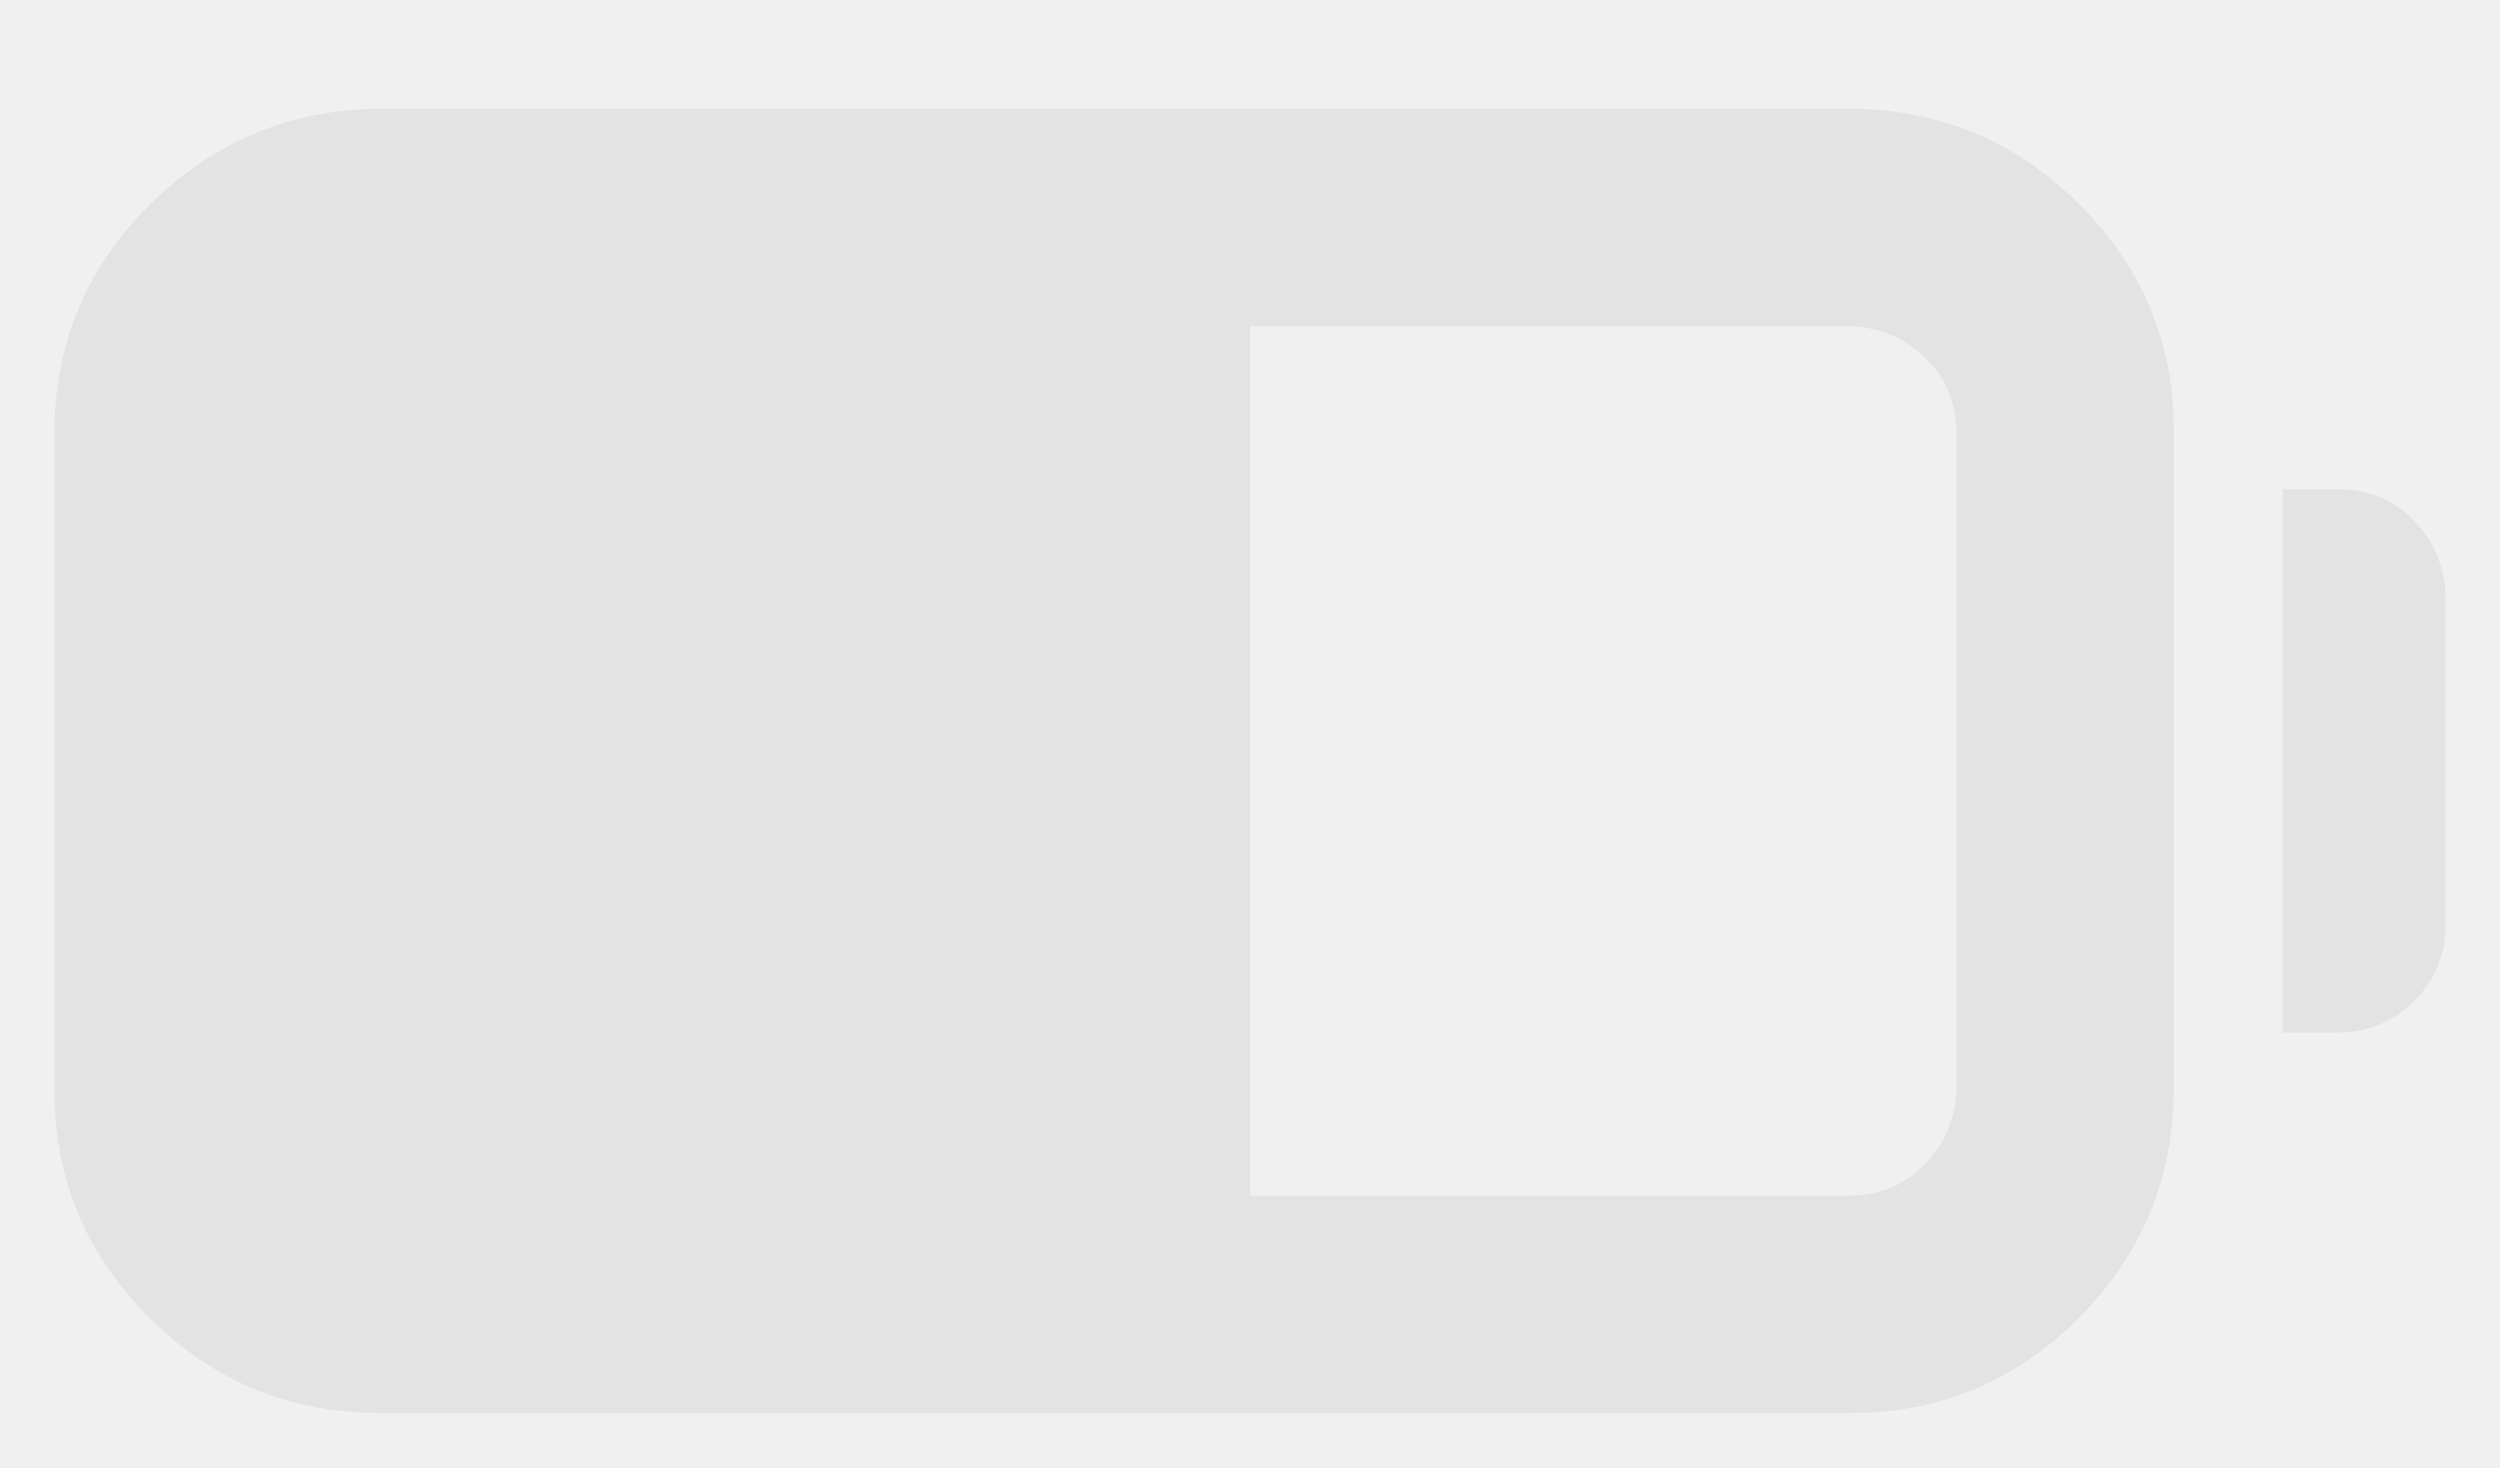
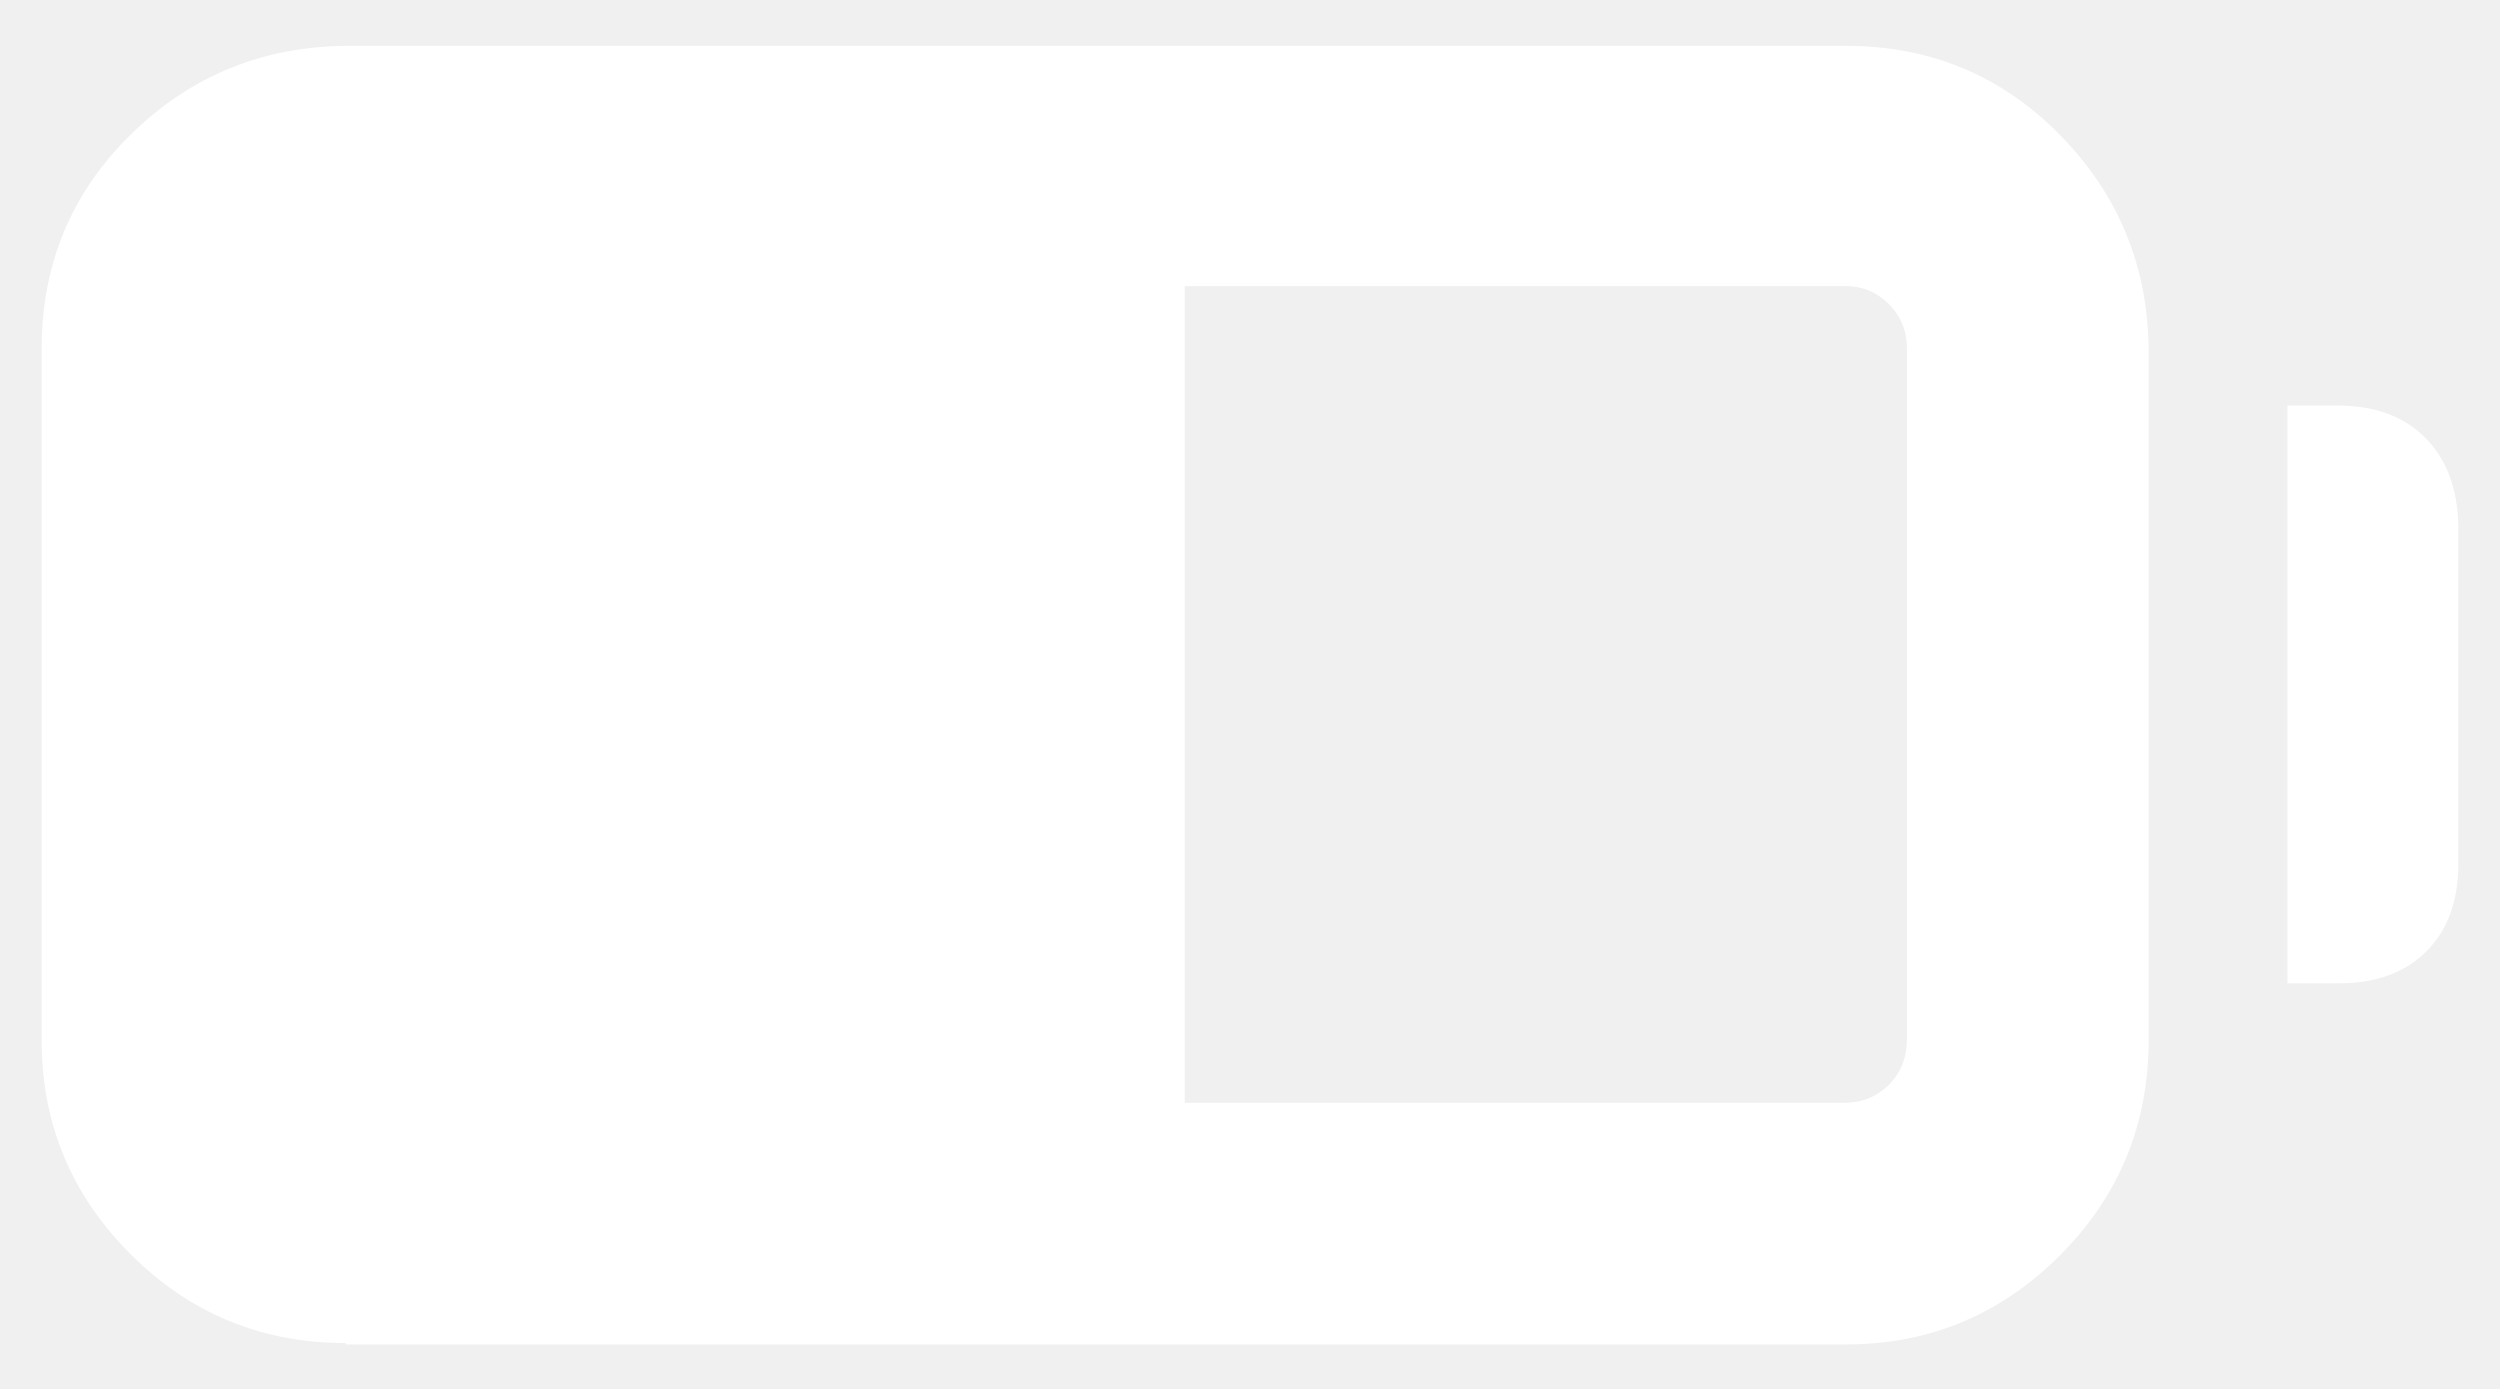
- <svg xmlns="http://www.w3.org/2000/svg" viewBox="0.5 5.0 23.0 13.5" height="13.5" width="23.0" fill="#e3e3e3">
-   <path d="M4,18q-1.25,0-2.13-0.88T1,15V9Q1,7.75 1.88,6.88T4,6H17.5q1.25,0 2.13,0.88T20.5,9v6q0,1.25-0.88,2.13T17.5,18H4Zm8-2h5.5q0.43,0 0.71-0.29T18.5,15V9q0-0.43-0.29-0.71T17.5,8H12v8Zm9.5-1.5v-5H22q0.43,0 0.71,0.29T23,10.5v3q0,0.42-0.29,0.71T22,14.5H21.5Z" />
+ <svg xmlns="http://www.w3.org/2000/svg" viewBox="1.5 5.0 18.0 10.0" width="18.0" height="10.0" fill="#ffffff">
+   <path d="M3.99,14.67q-0.91,0-1.55-0.64T1.8,12.49V7.51q0-0.91 0.64-1.54T3.99,5.33H14.79q0.91,0 1.54,0.64t0.64,1.54v4.98q0,0.91-0.64,1.55t-1.54,0.64H3.99Zm6.04-1.73h4.75q0.19,0 0.32-0.13t0.13-0.33V7.51q0-0.19-0.13-0.32T14.79,7.06H10.03v5.88Zm7.94-0.86V7.92h0.36q0.4,0 0.63,0.23T19.2,8.78v2.44q0,0.4-0.23,0.63t-0.63,0.23H17.97Z" />
</svg>
